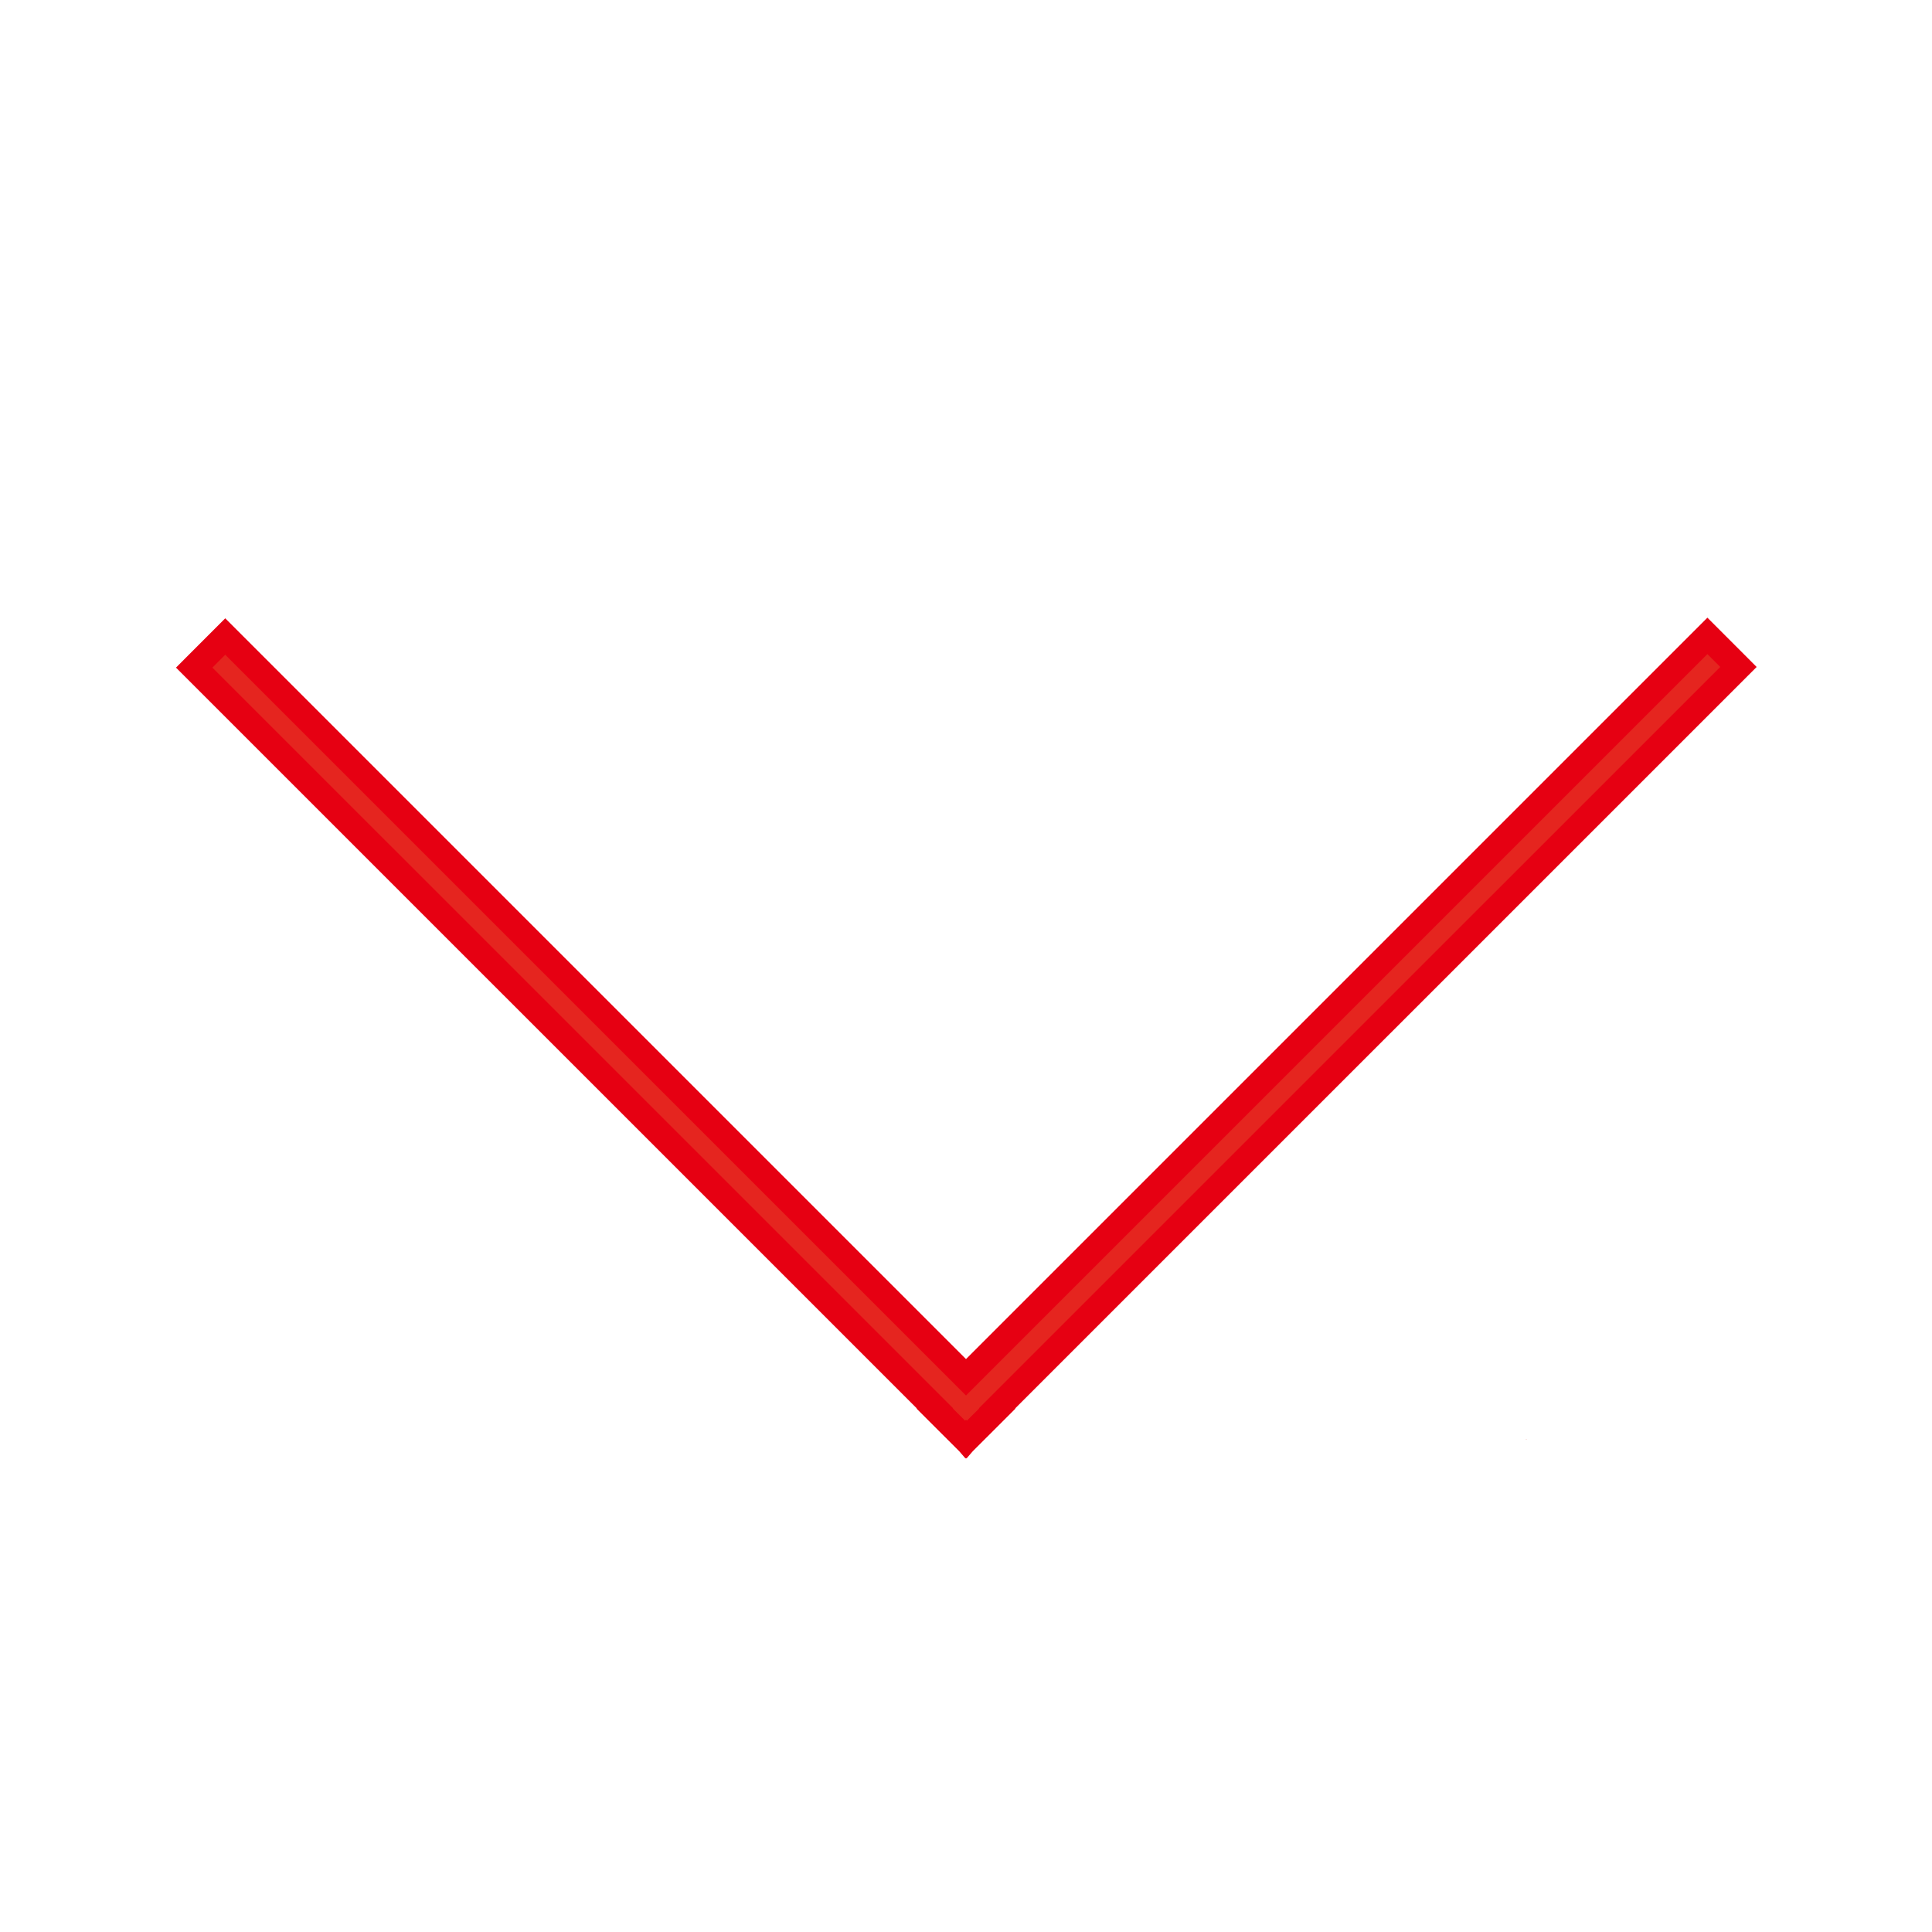
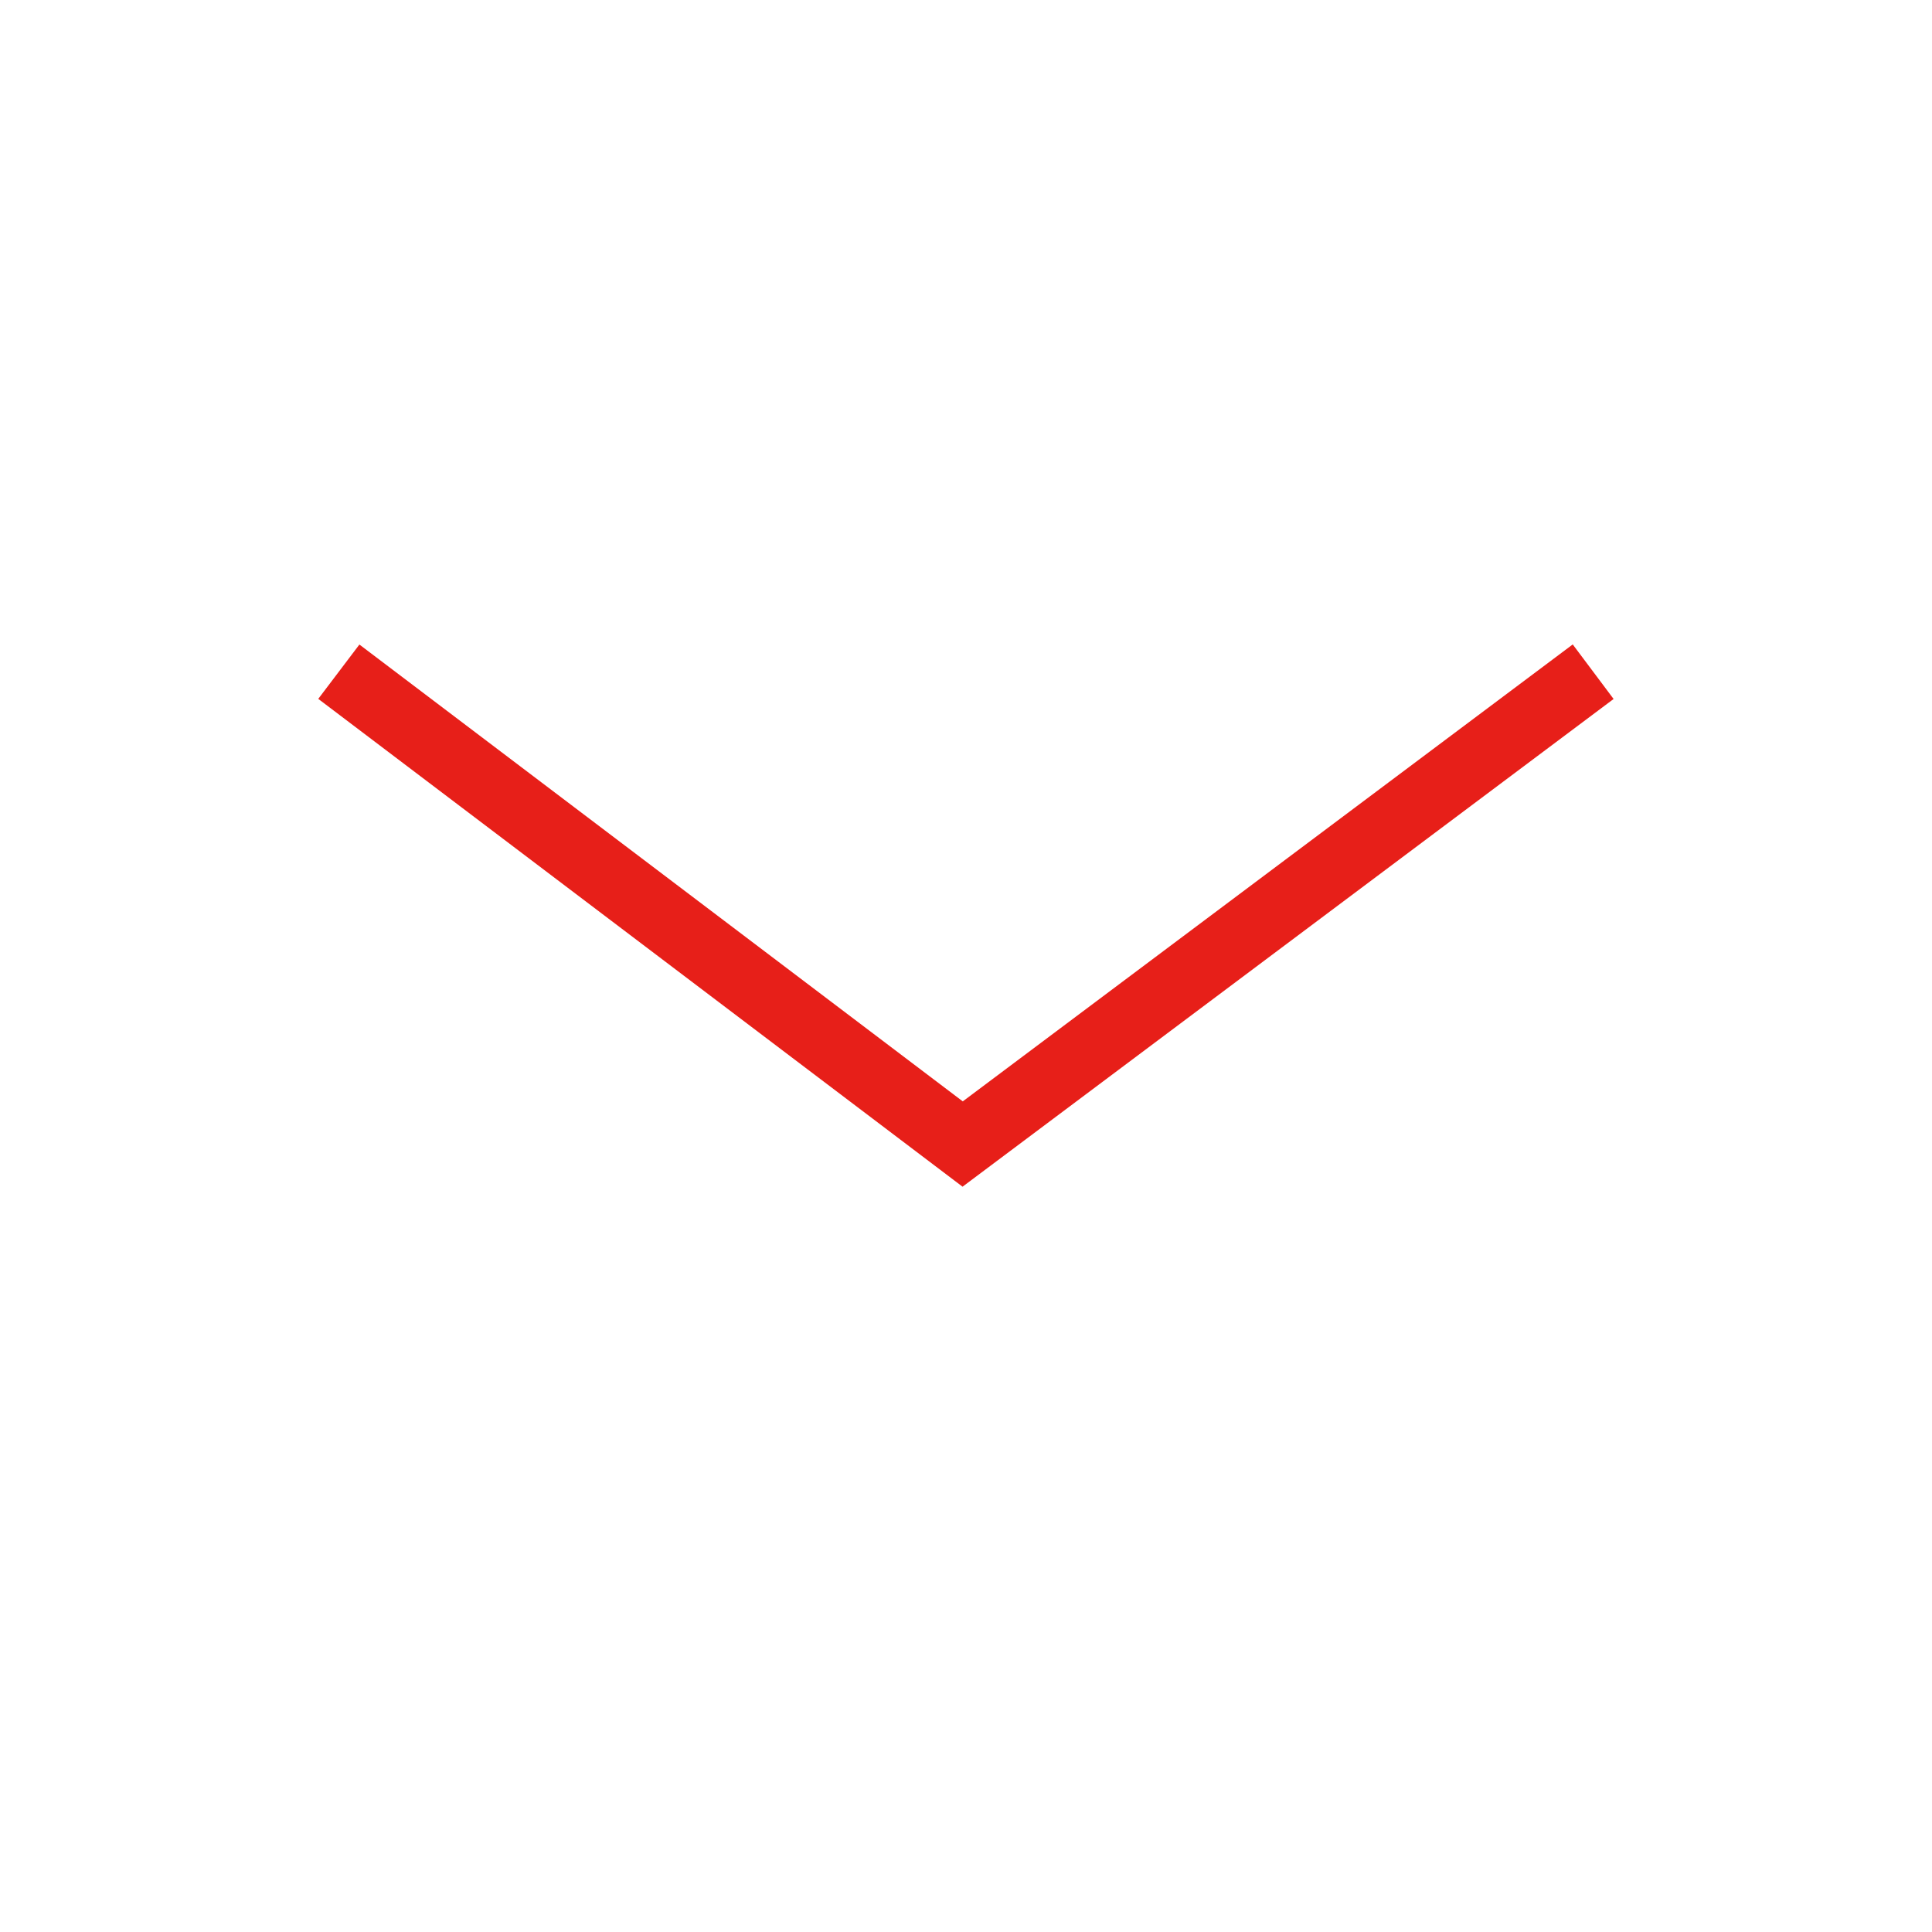
- <svg xmlns="http://www.w3.org/2000/svg" id="a" viewBox="0 0 600 600">
+ <svg xmlns="http://www.w3.org/2000/svg" id="_레이어_1" data-name="레이어 1" viewBox="0 0 2834.65 2834.65">
  <defs>
-     <style>.b,.c{fill:#e5251f;}.c{stroke:#e60012;stroke-miterlimit:10;stroke-width:8px;}</style>
+     <style>
+       .cls-1 {
+         fill: #e71f19;
+       }
+     </style>
  </defs>
-   <polygon class="c" points="539.89 207.13 530.25 197.48 300 427.73 69.95 197.68 60.31 207.33 290.36 437.37 290.29 437.44 299.94 447.08 300 447.01 300.06 447.08 309.71 437.44 309.64 437.37 539.89 207.13" />
-   <polygon class="b" points="474 447.14 474.06 447.08 474 446.92 473.94 447.08 474 447.14" />
+   <polygon class="cls-1" points="1412.26 1741.13 466.95 1025.39 527.31 945.67 1412.58 1615.94 2307.54 945.51 2367.49 1025.55 1412.26 1741.13" />
</svg>
